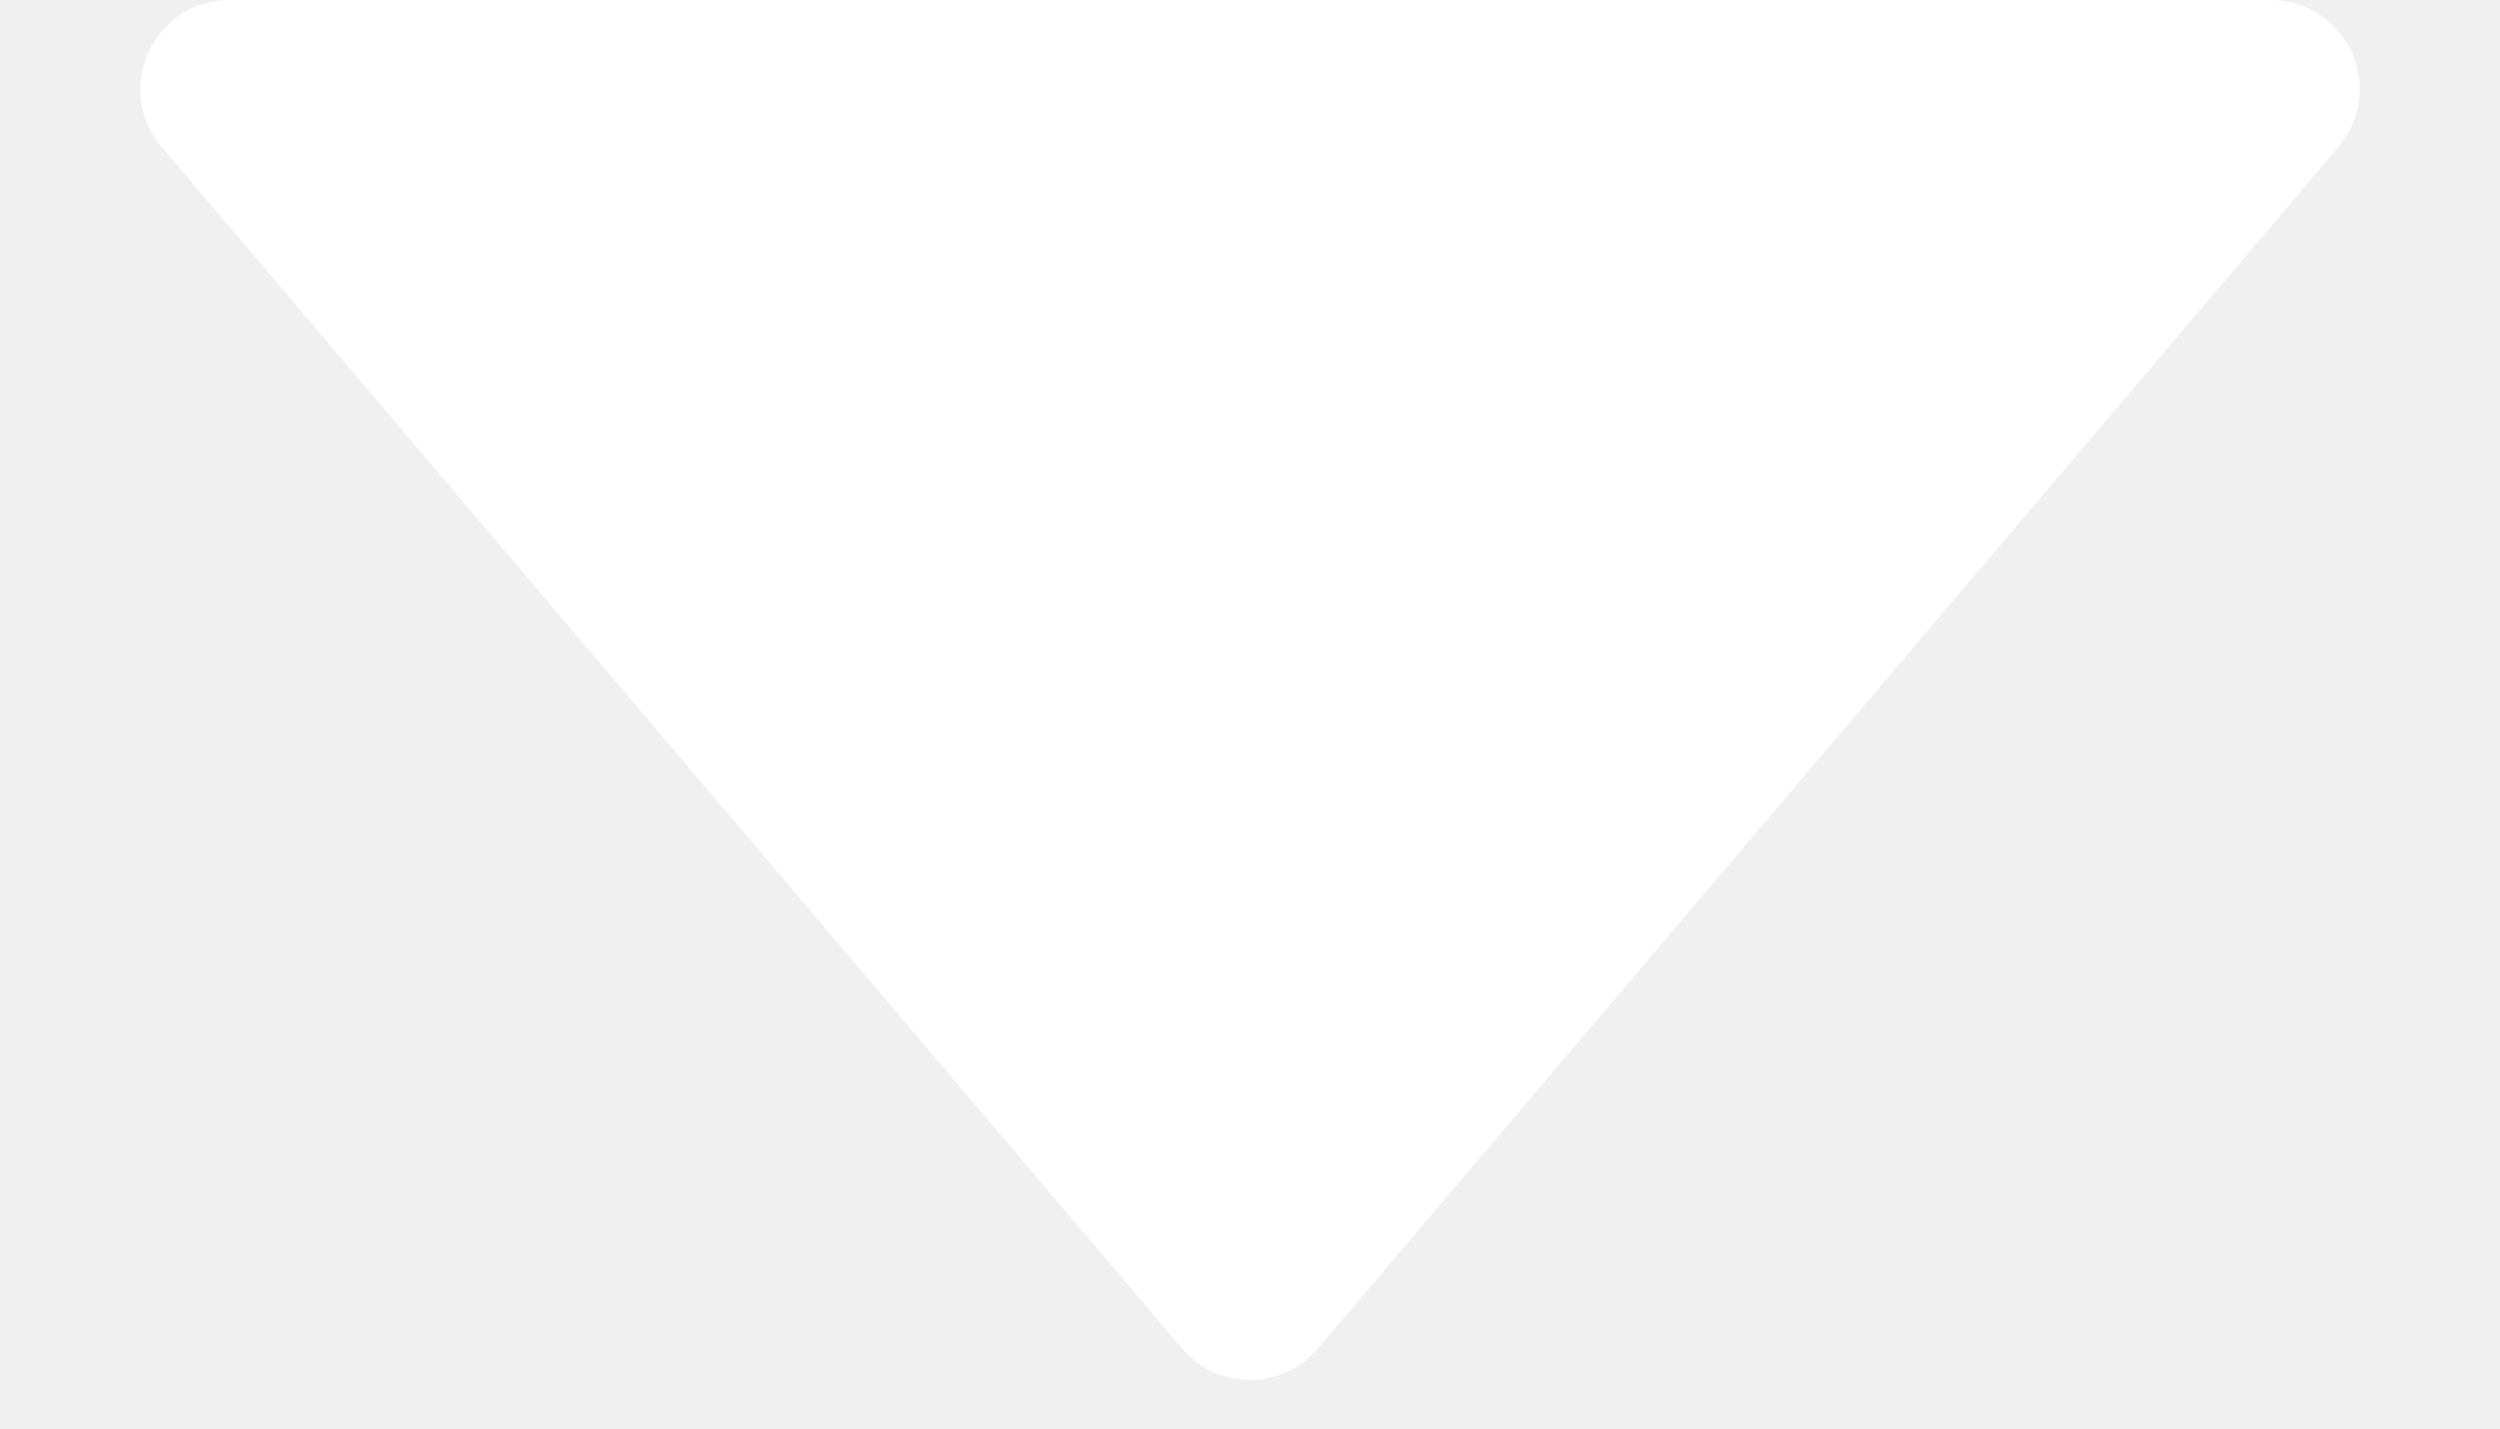
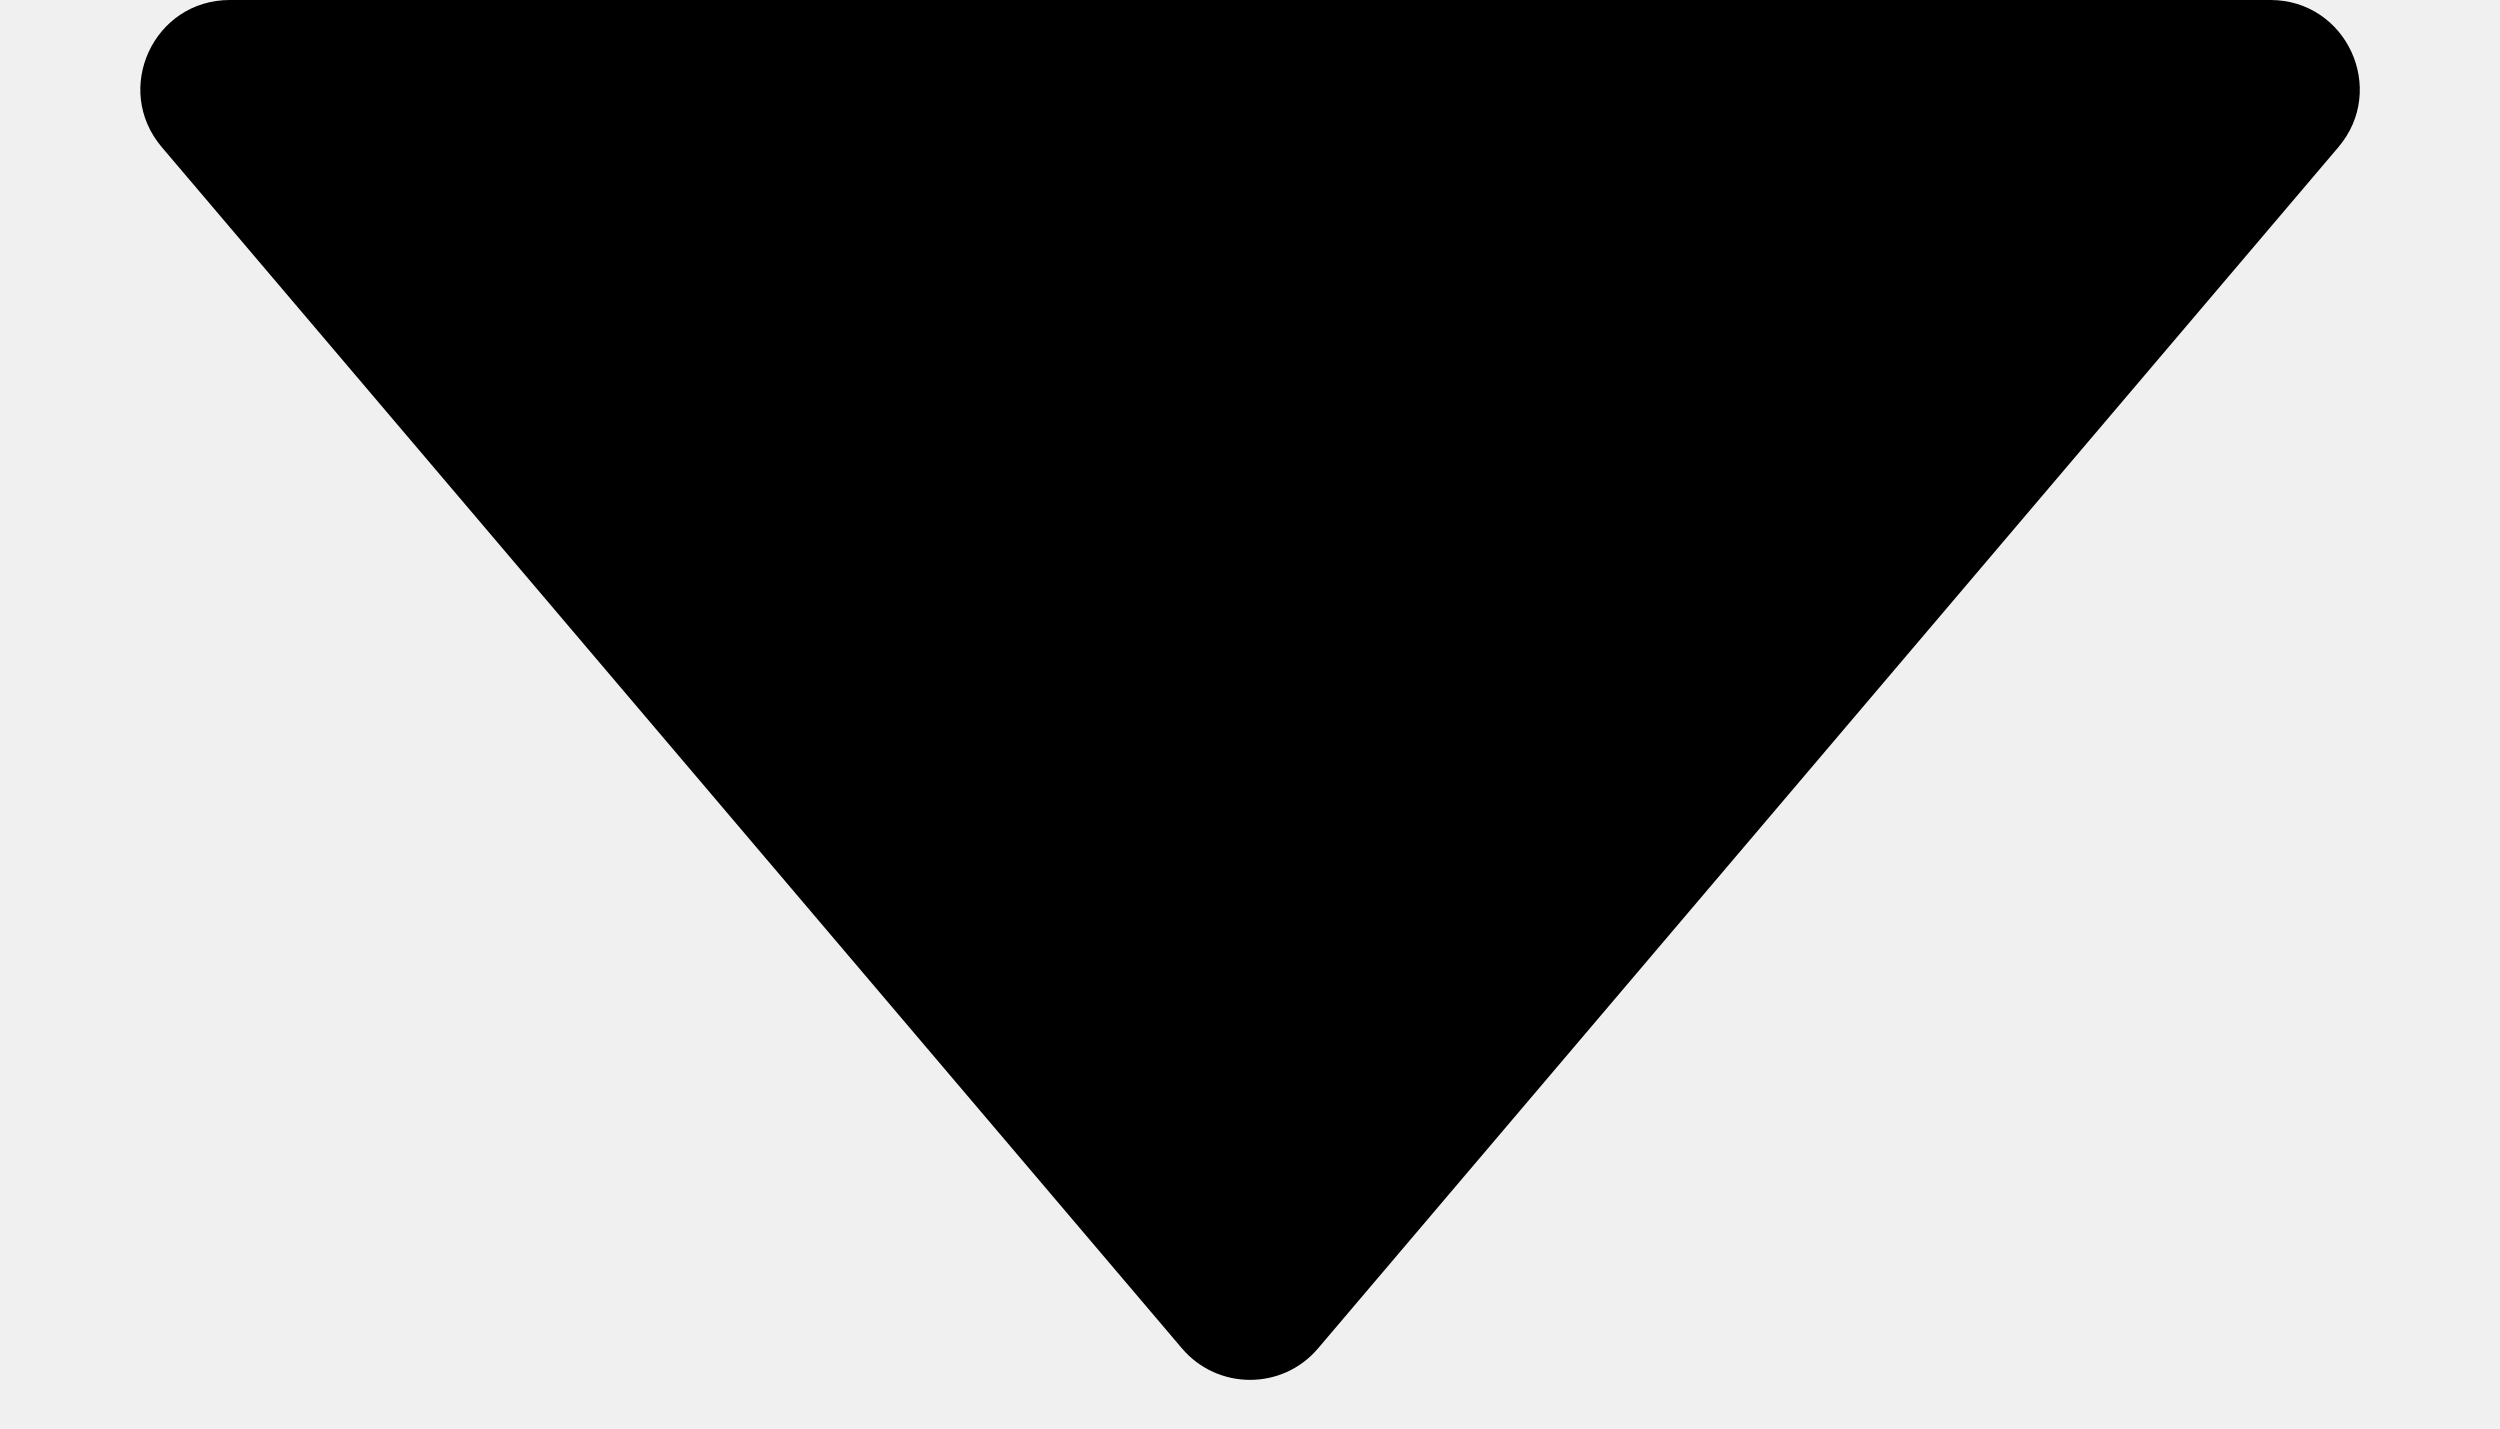
- <svg xmlns="http://www.w3.org/2000/svg" width="14" height="8" viewBox="0 0 14 8" fill="none">
-   <path d="M6.619 7.551C6.819 7.786 7.182 7.786 7.381 7.551L13.095 0.824C13.371 0.499 13.14 0 12.714 0H1.287C0.86 0 0.63 0.499 0.906 0.824L6.619 7.551Z" fill="white" />
+ <svg xmlns="http://www.w3.org/2000/svg" width="14" height="8" viewBox="0 0 14 8">
+   <path d="M6.619 7.551C6.819 7.786 7.182 7.786 7.381 7.551L13.095 0.824C13.371 0.499 13.14 0 12.714 0H1.287C0.86 0 0.63 0.499 0.906 0.824L6.619 7.551Z" />
</svg>
